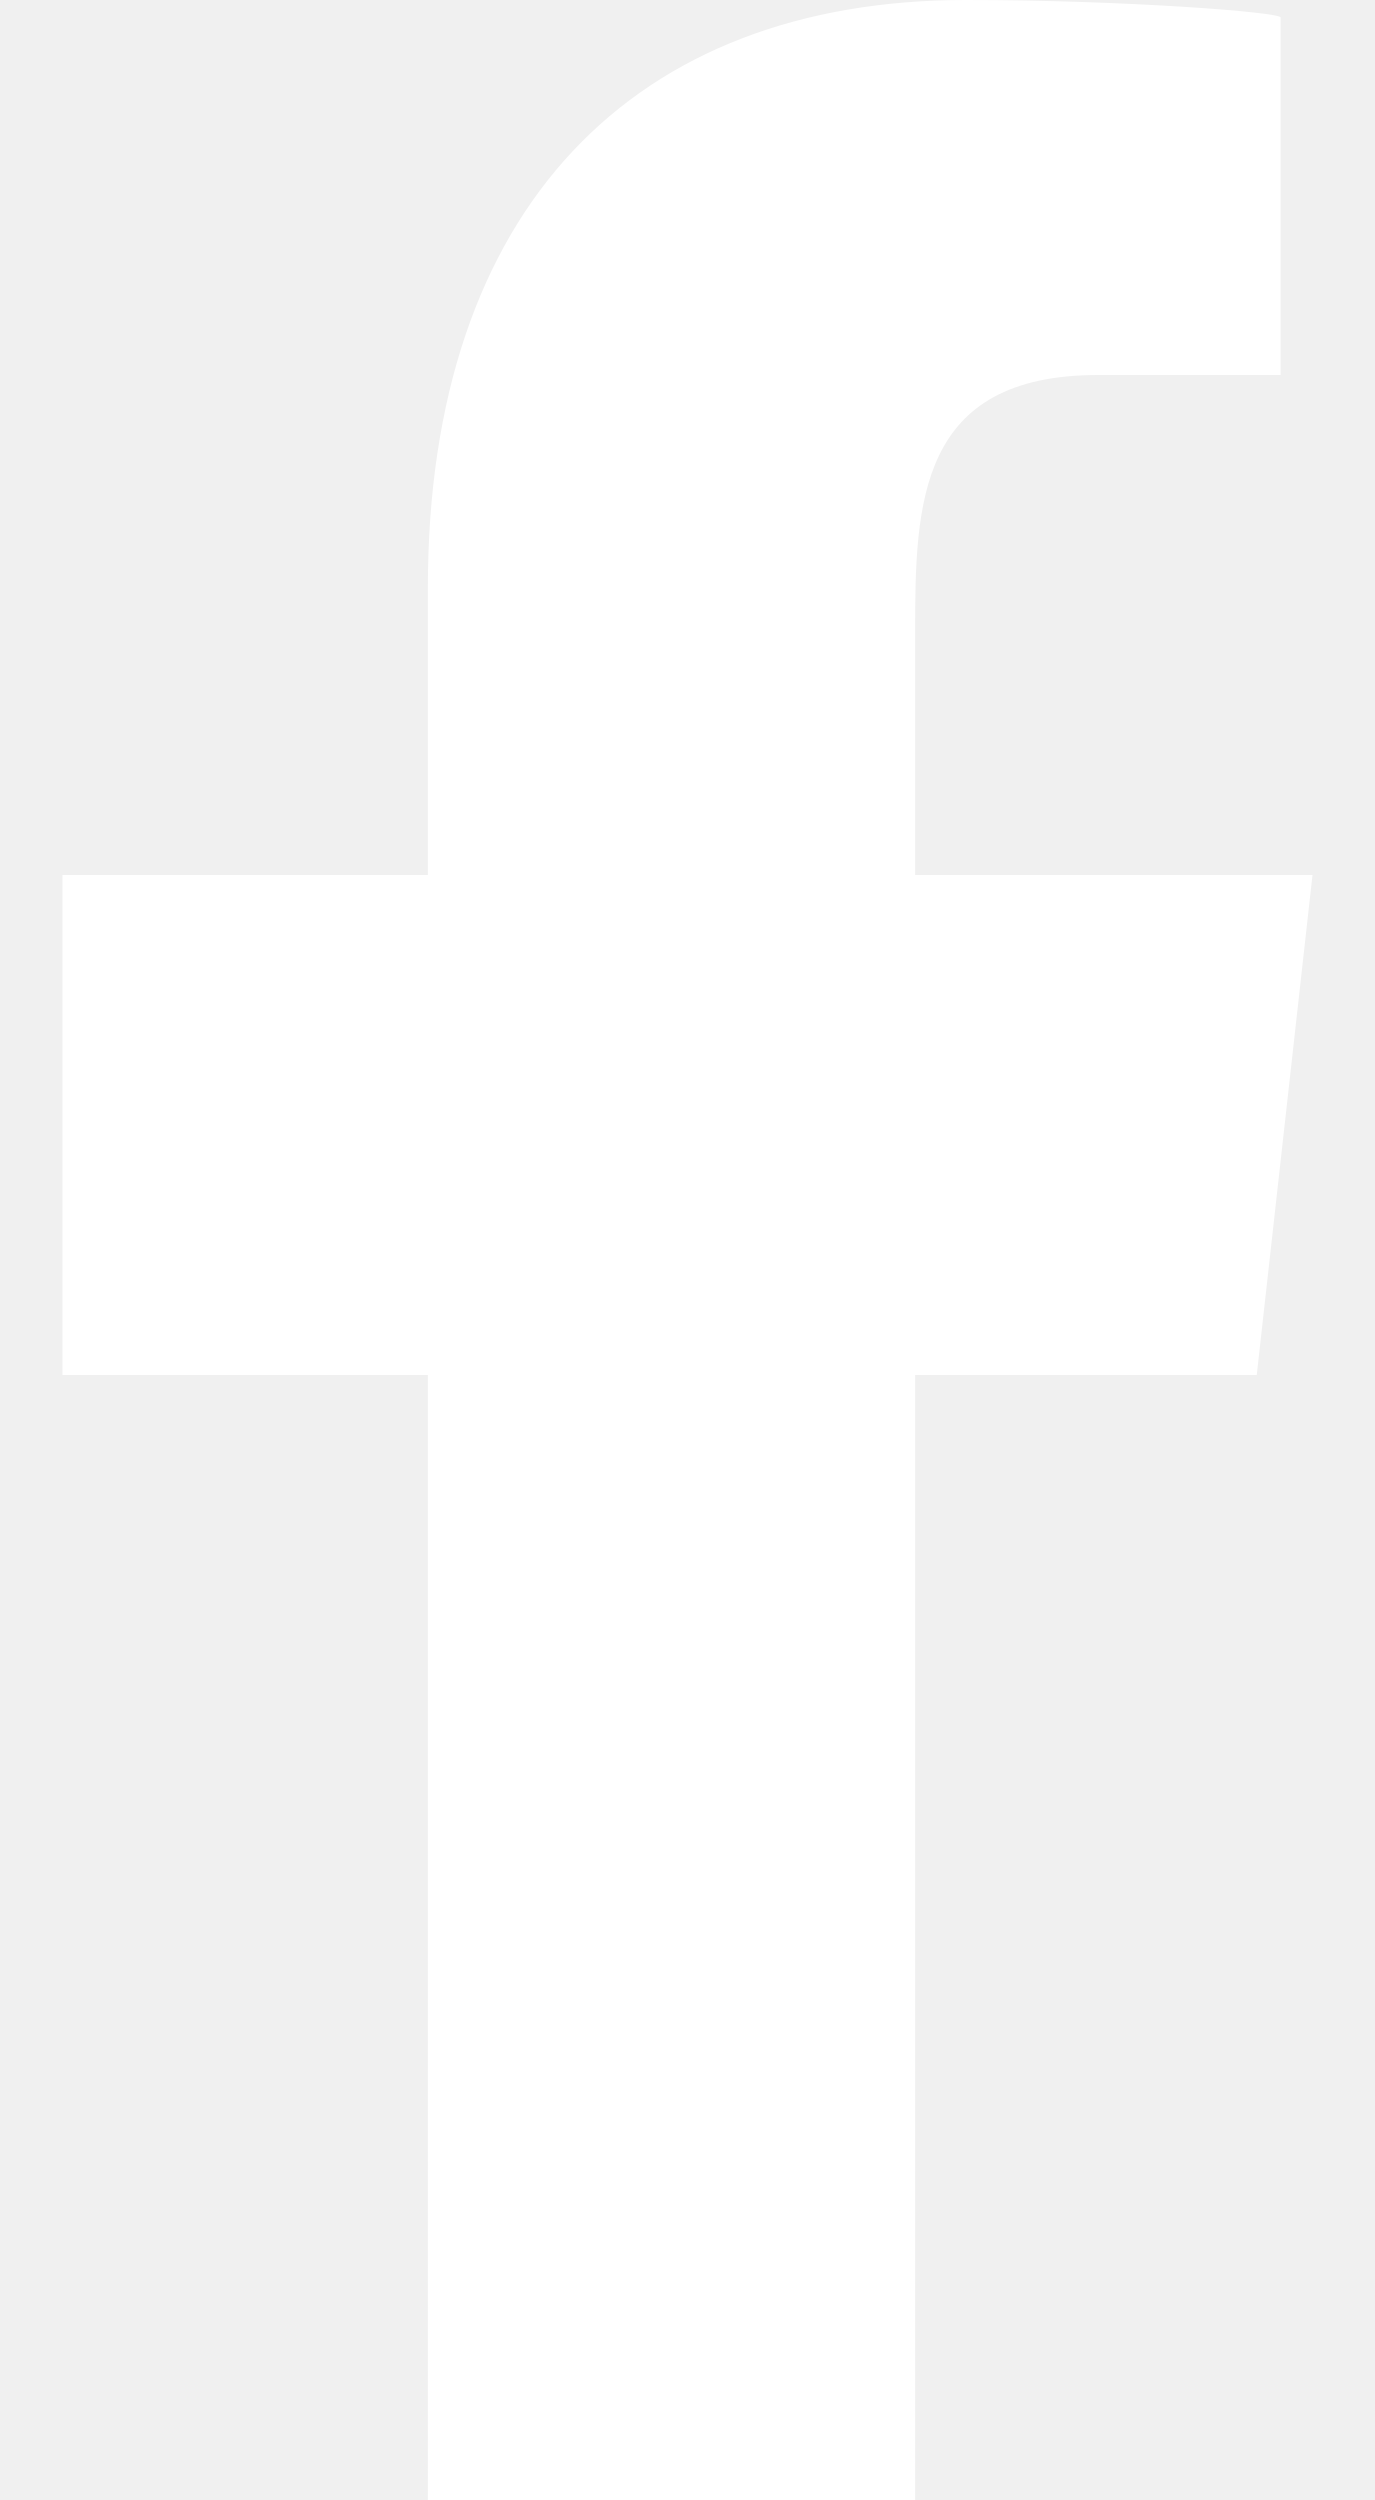
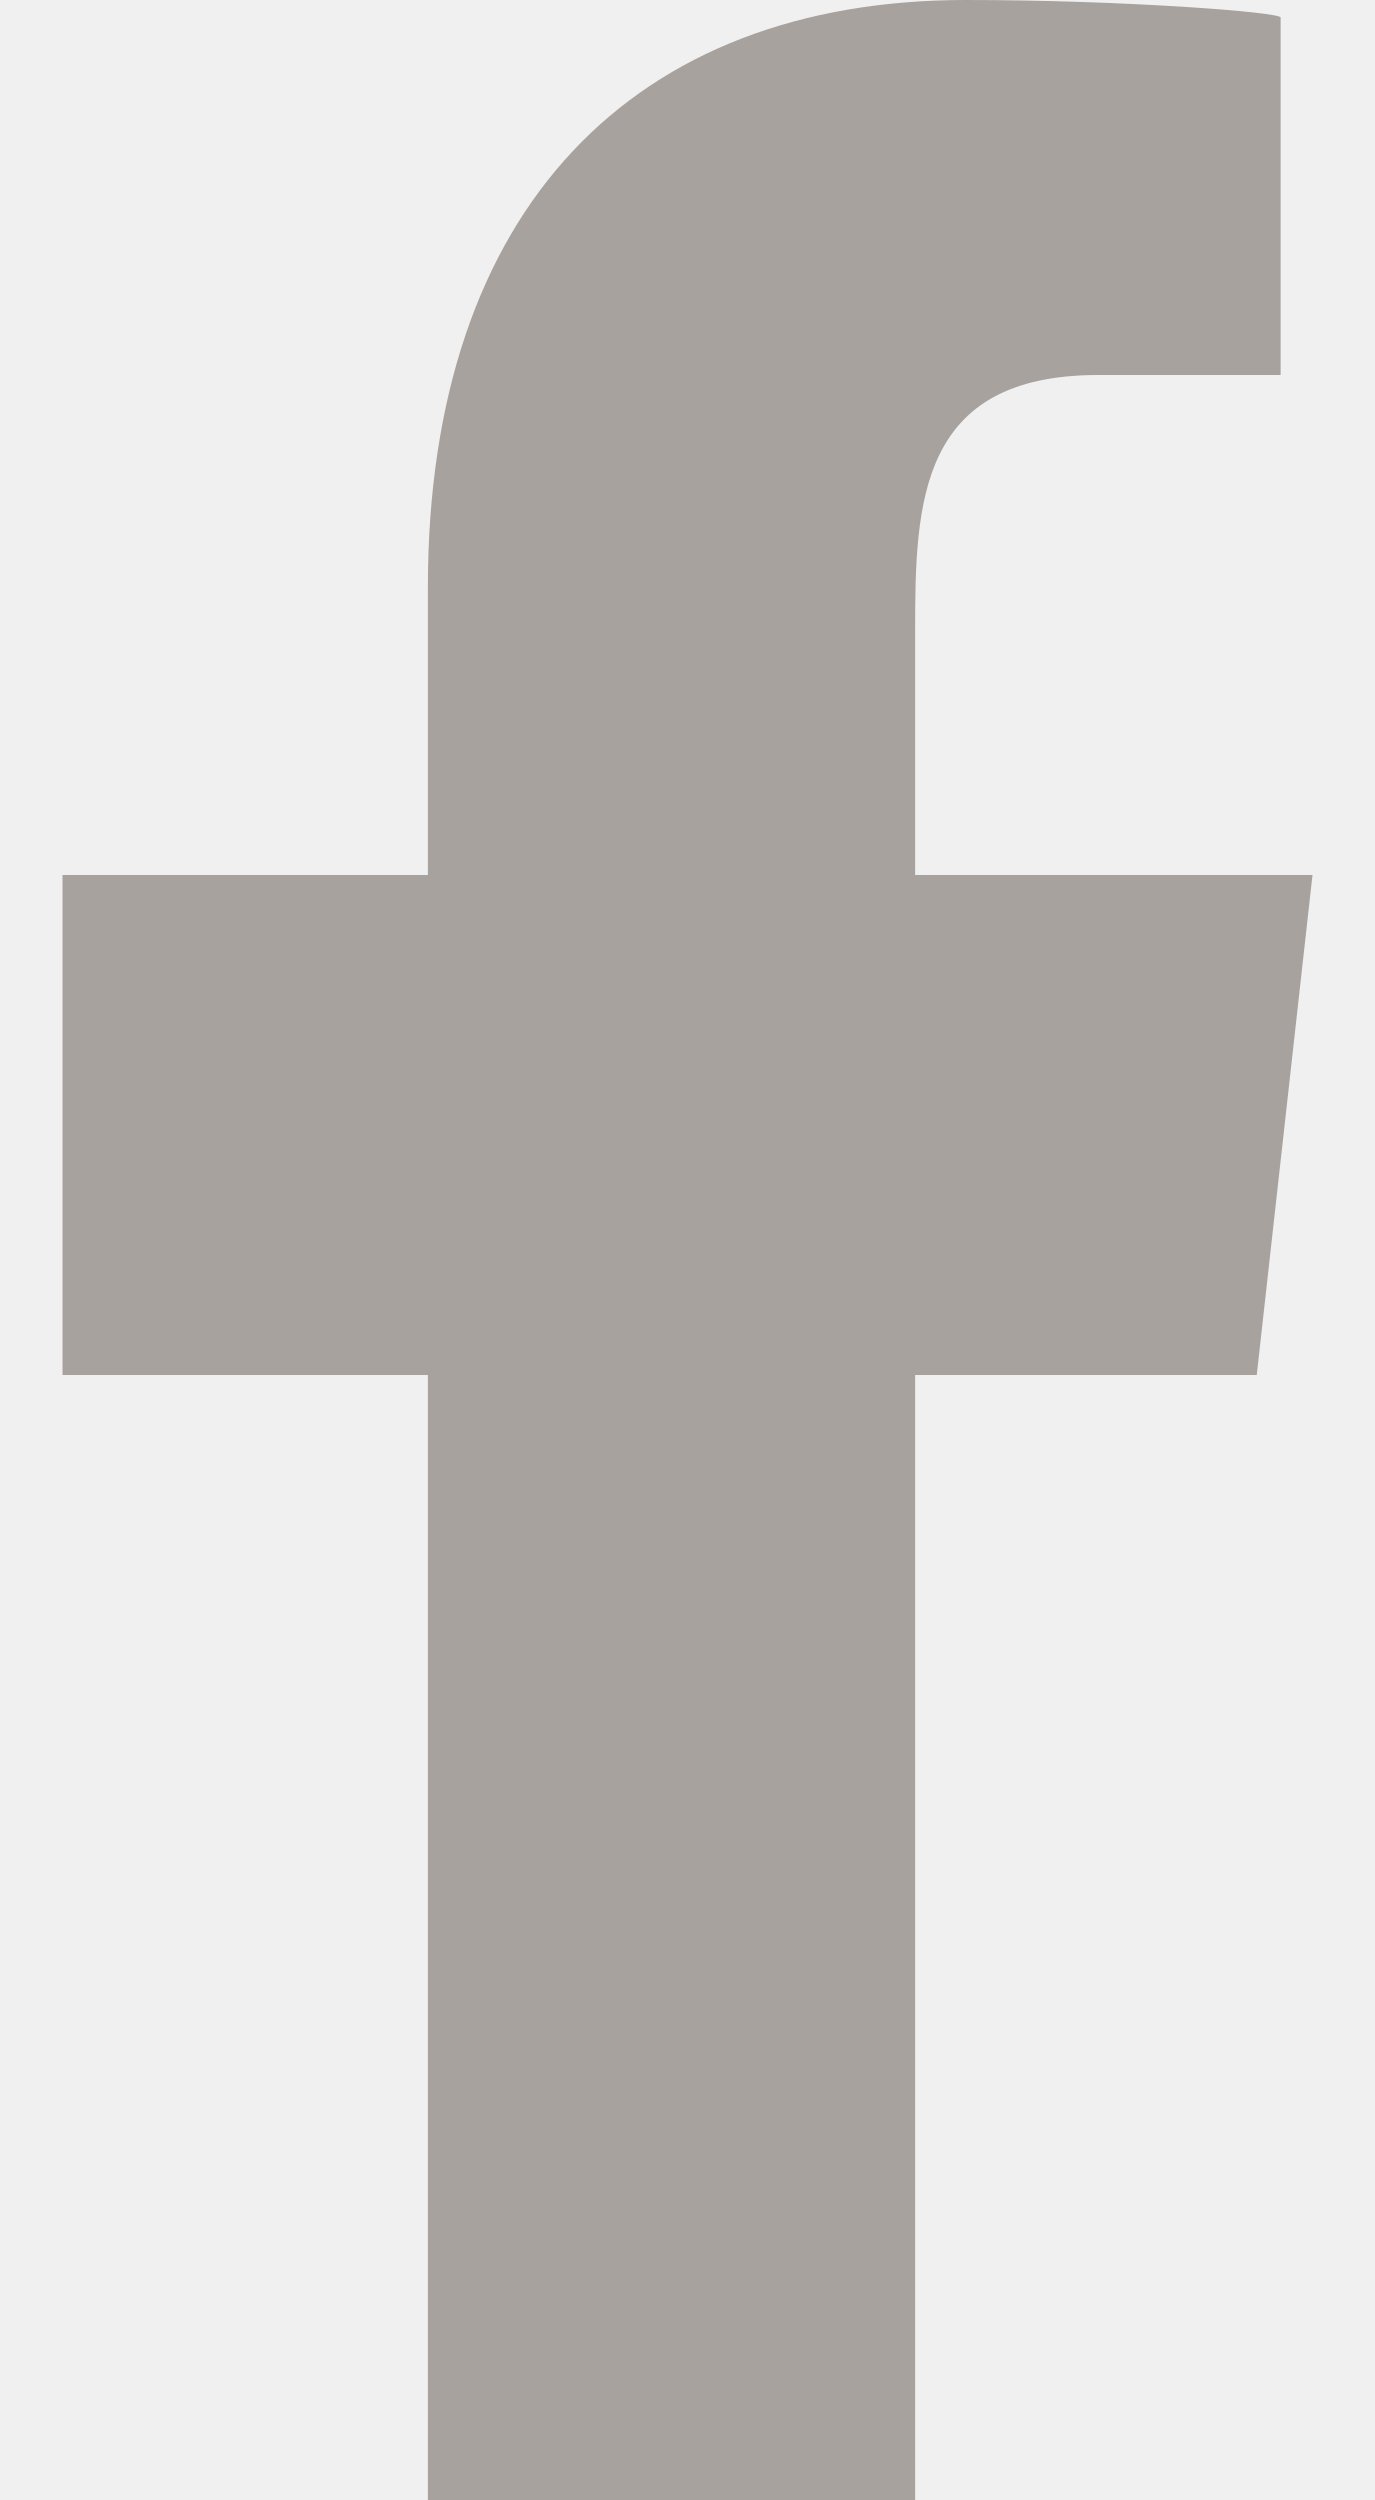
<svg xmlns="http://www.w3.org/2000/svg" width="11" height="20" viewBox="0 0 11 20" fill="none">
-   <path fill-rule="evenodd" clip-rule="evenodd" d="M7.321 20V11H10.054L10.5 7H7.321V5.052C7.321 4.022 7.348 3 8.787 3H10.245V0.14C10.245 0.097 8.992 0 7.726 0C5.08 0 3.423 1.657 3.423 4.7V7H0.5V11H3.423V20H7.321H7.321Z" fill="white" />
+   <path fill-rule="evenodd" clip-rule="evenodd" d="M7.321 20V11H10.054L10.5 7H7.321V5.052C7.321 4.022 7.348 3 8.787 3H10.245V0.14C10.245 0.097 8.992 0 7.726 0C5.08 0 3.423 1.657 3.423 4.7V7H0.5V11H3.423V20H7.321H7.321Z" fill="#a8a29e" />
</svg>
